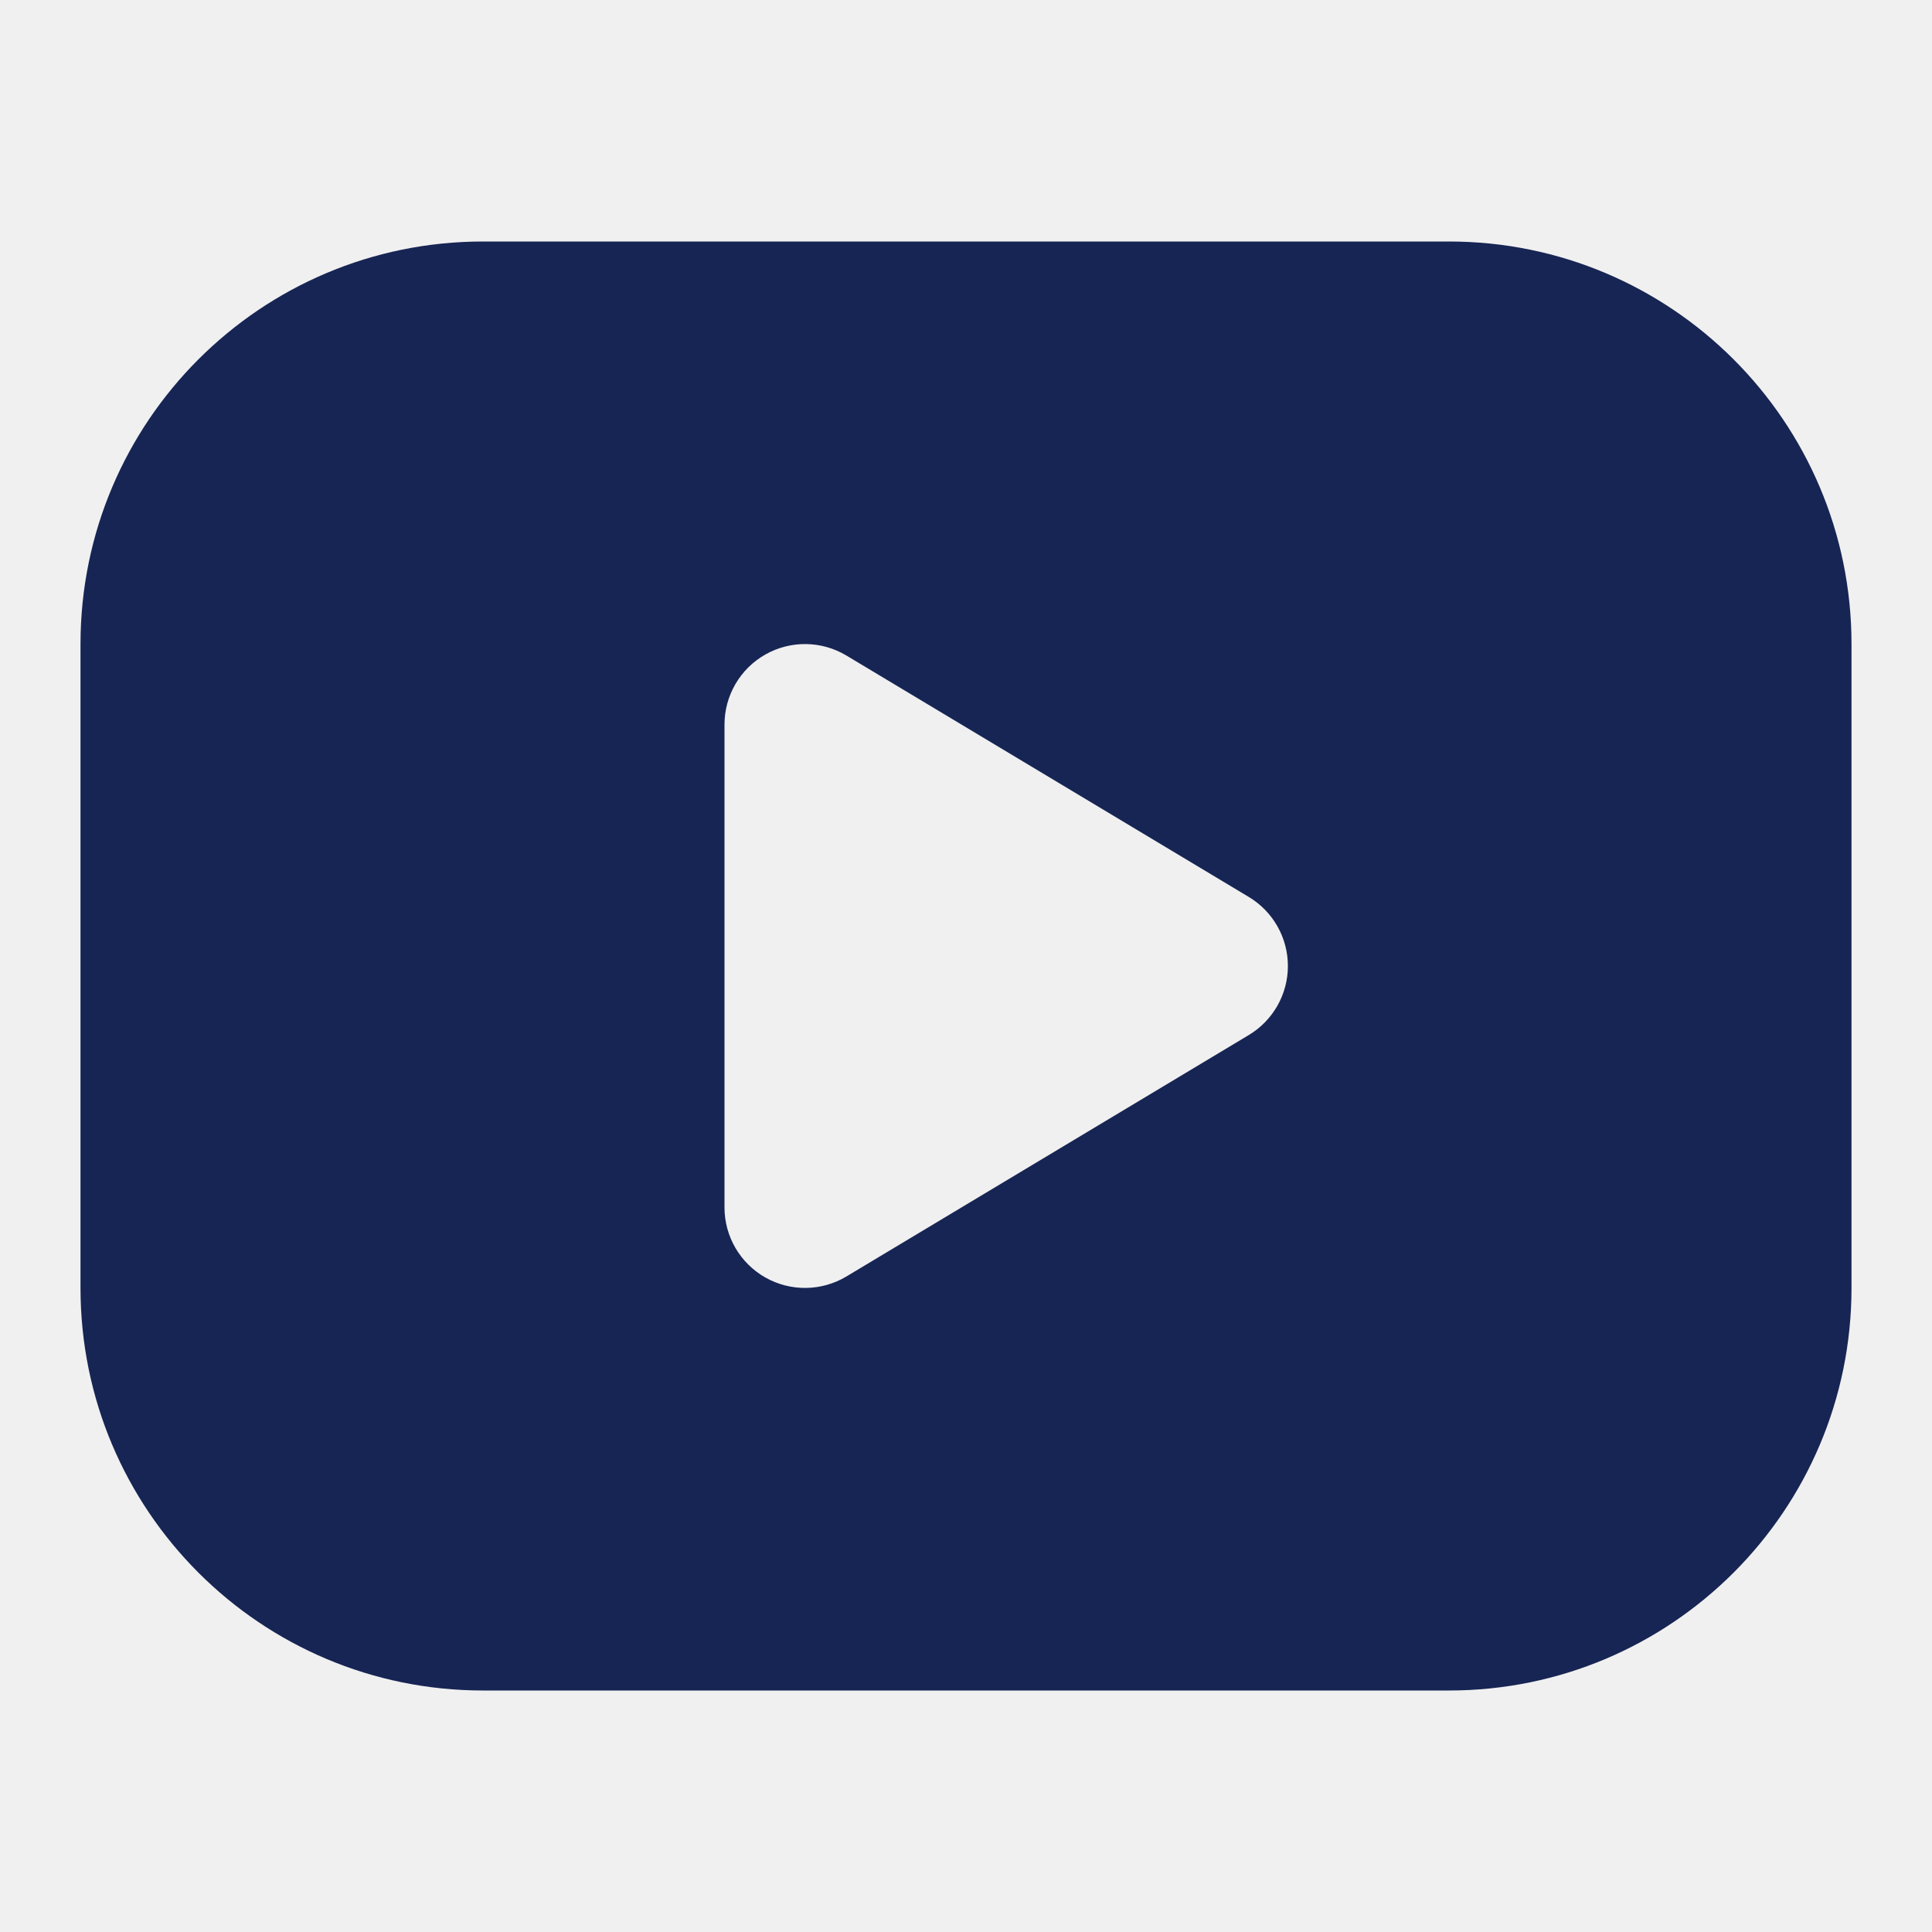
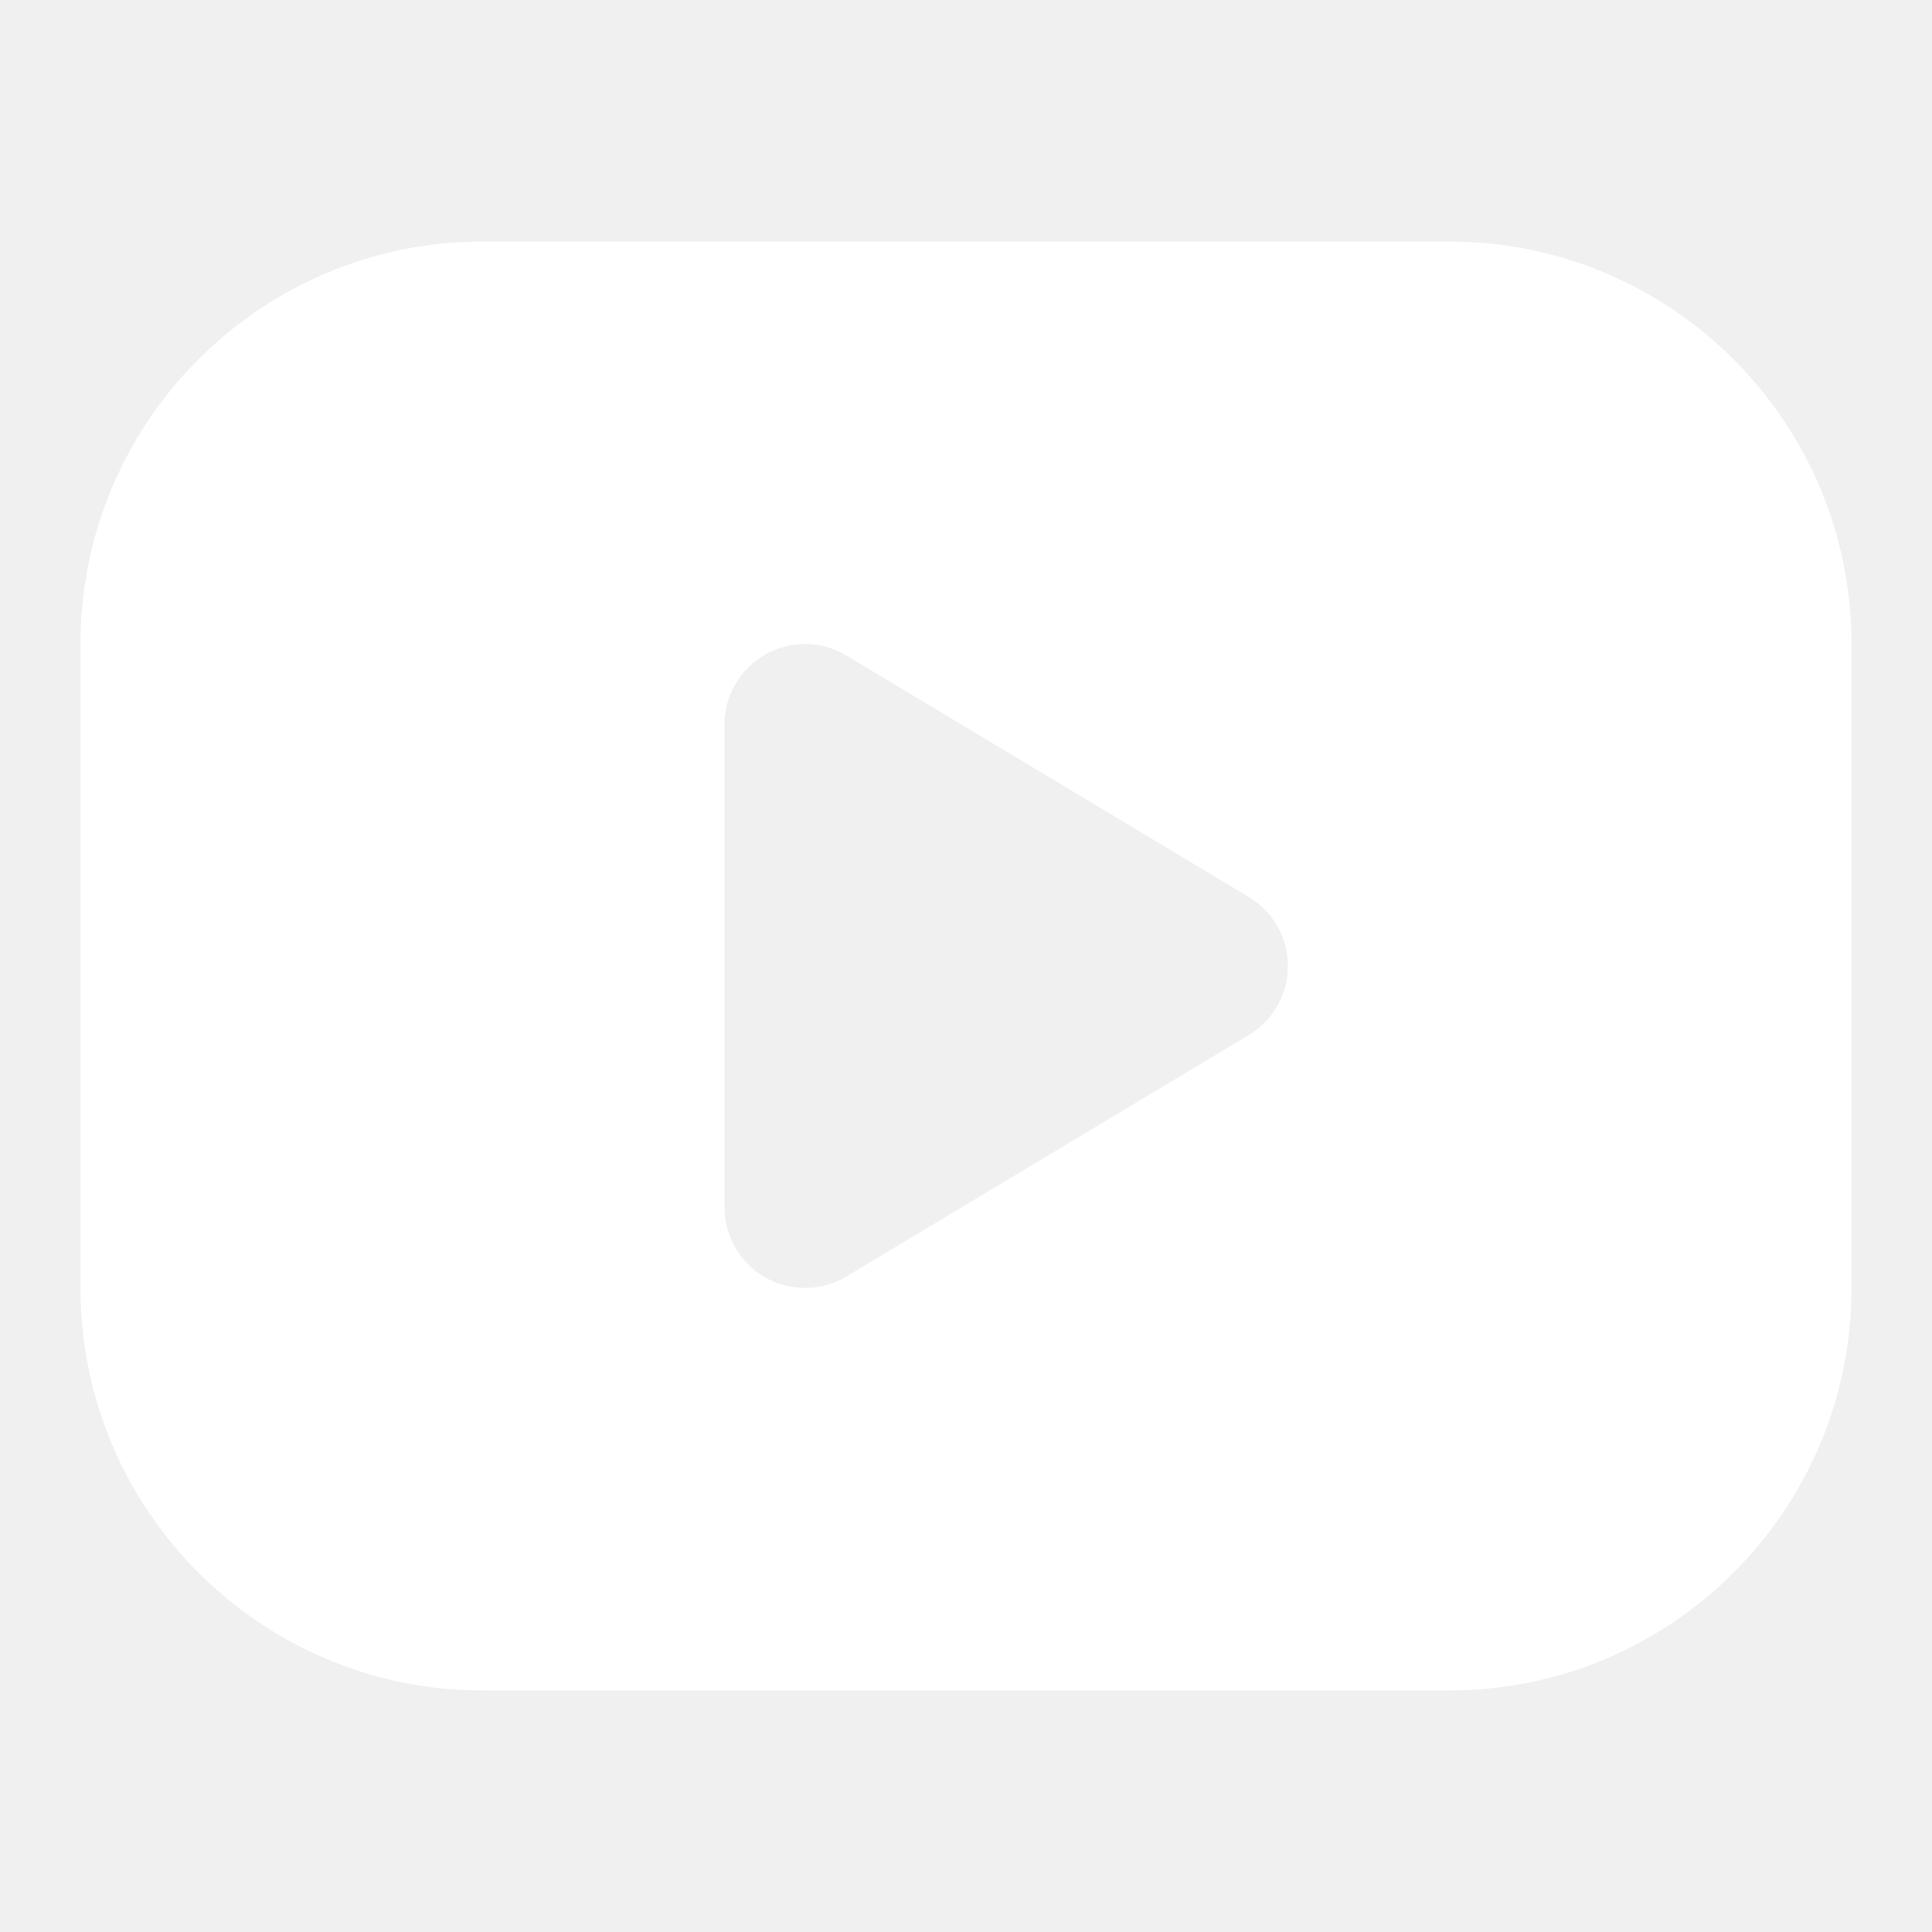
- <svg xmlns="http://www.w3.org/2000/svg" width="24" height="24" viewBox="0 0 24 24" fill="#172554" class="icon icon-tabler icons-tabler-filled icon-tabler-brand-youtube">
+ <svg xmlns="http://www.w3.org/2000/svg" width="24" height="24" viewBox="0 0 24 24" fill="#ffffff" class="icon icon-tabler icons-tabler-filled icon-tabler-brand-youtube">
  <path stroke="none" d="M0 0h24v24H0z" fill="none" />
  <path d="M18 3a5 5 0 0 1 5 5v8a5 5 0 0 1 -5 5h-12a5 5 0 0 1 -5 -5v-8a5 5 0 0 1 5 -5zm-9 6v6a1 1 0 0 0 1.514 .857l5 -3a1 1 0 0 0 0     -1.714l-5 -3a1 1 0 0 0 -1.514 .857z" />
</svg>
